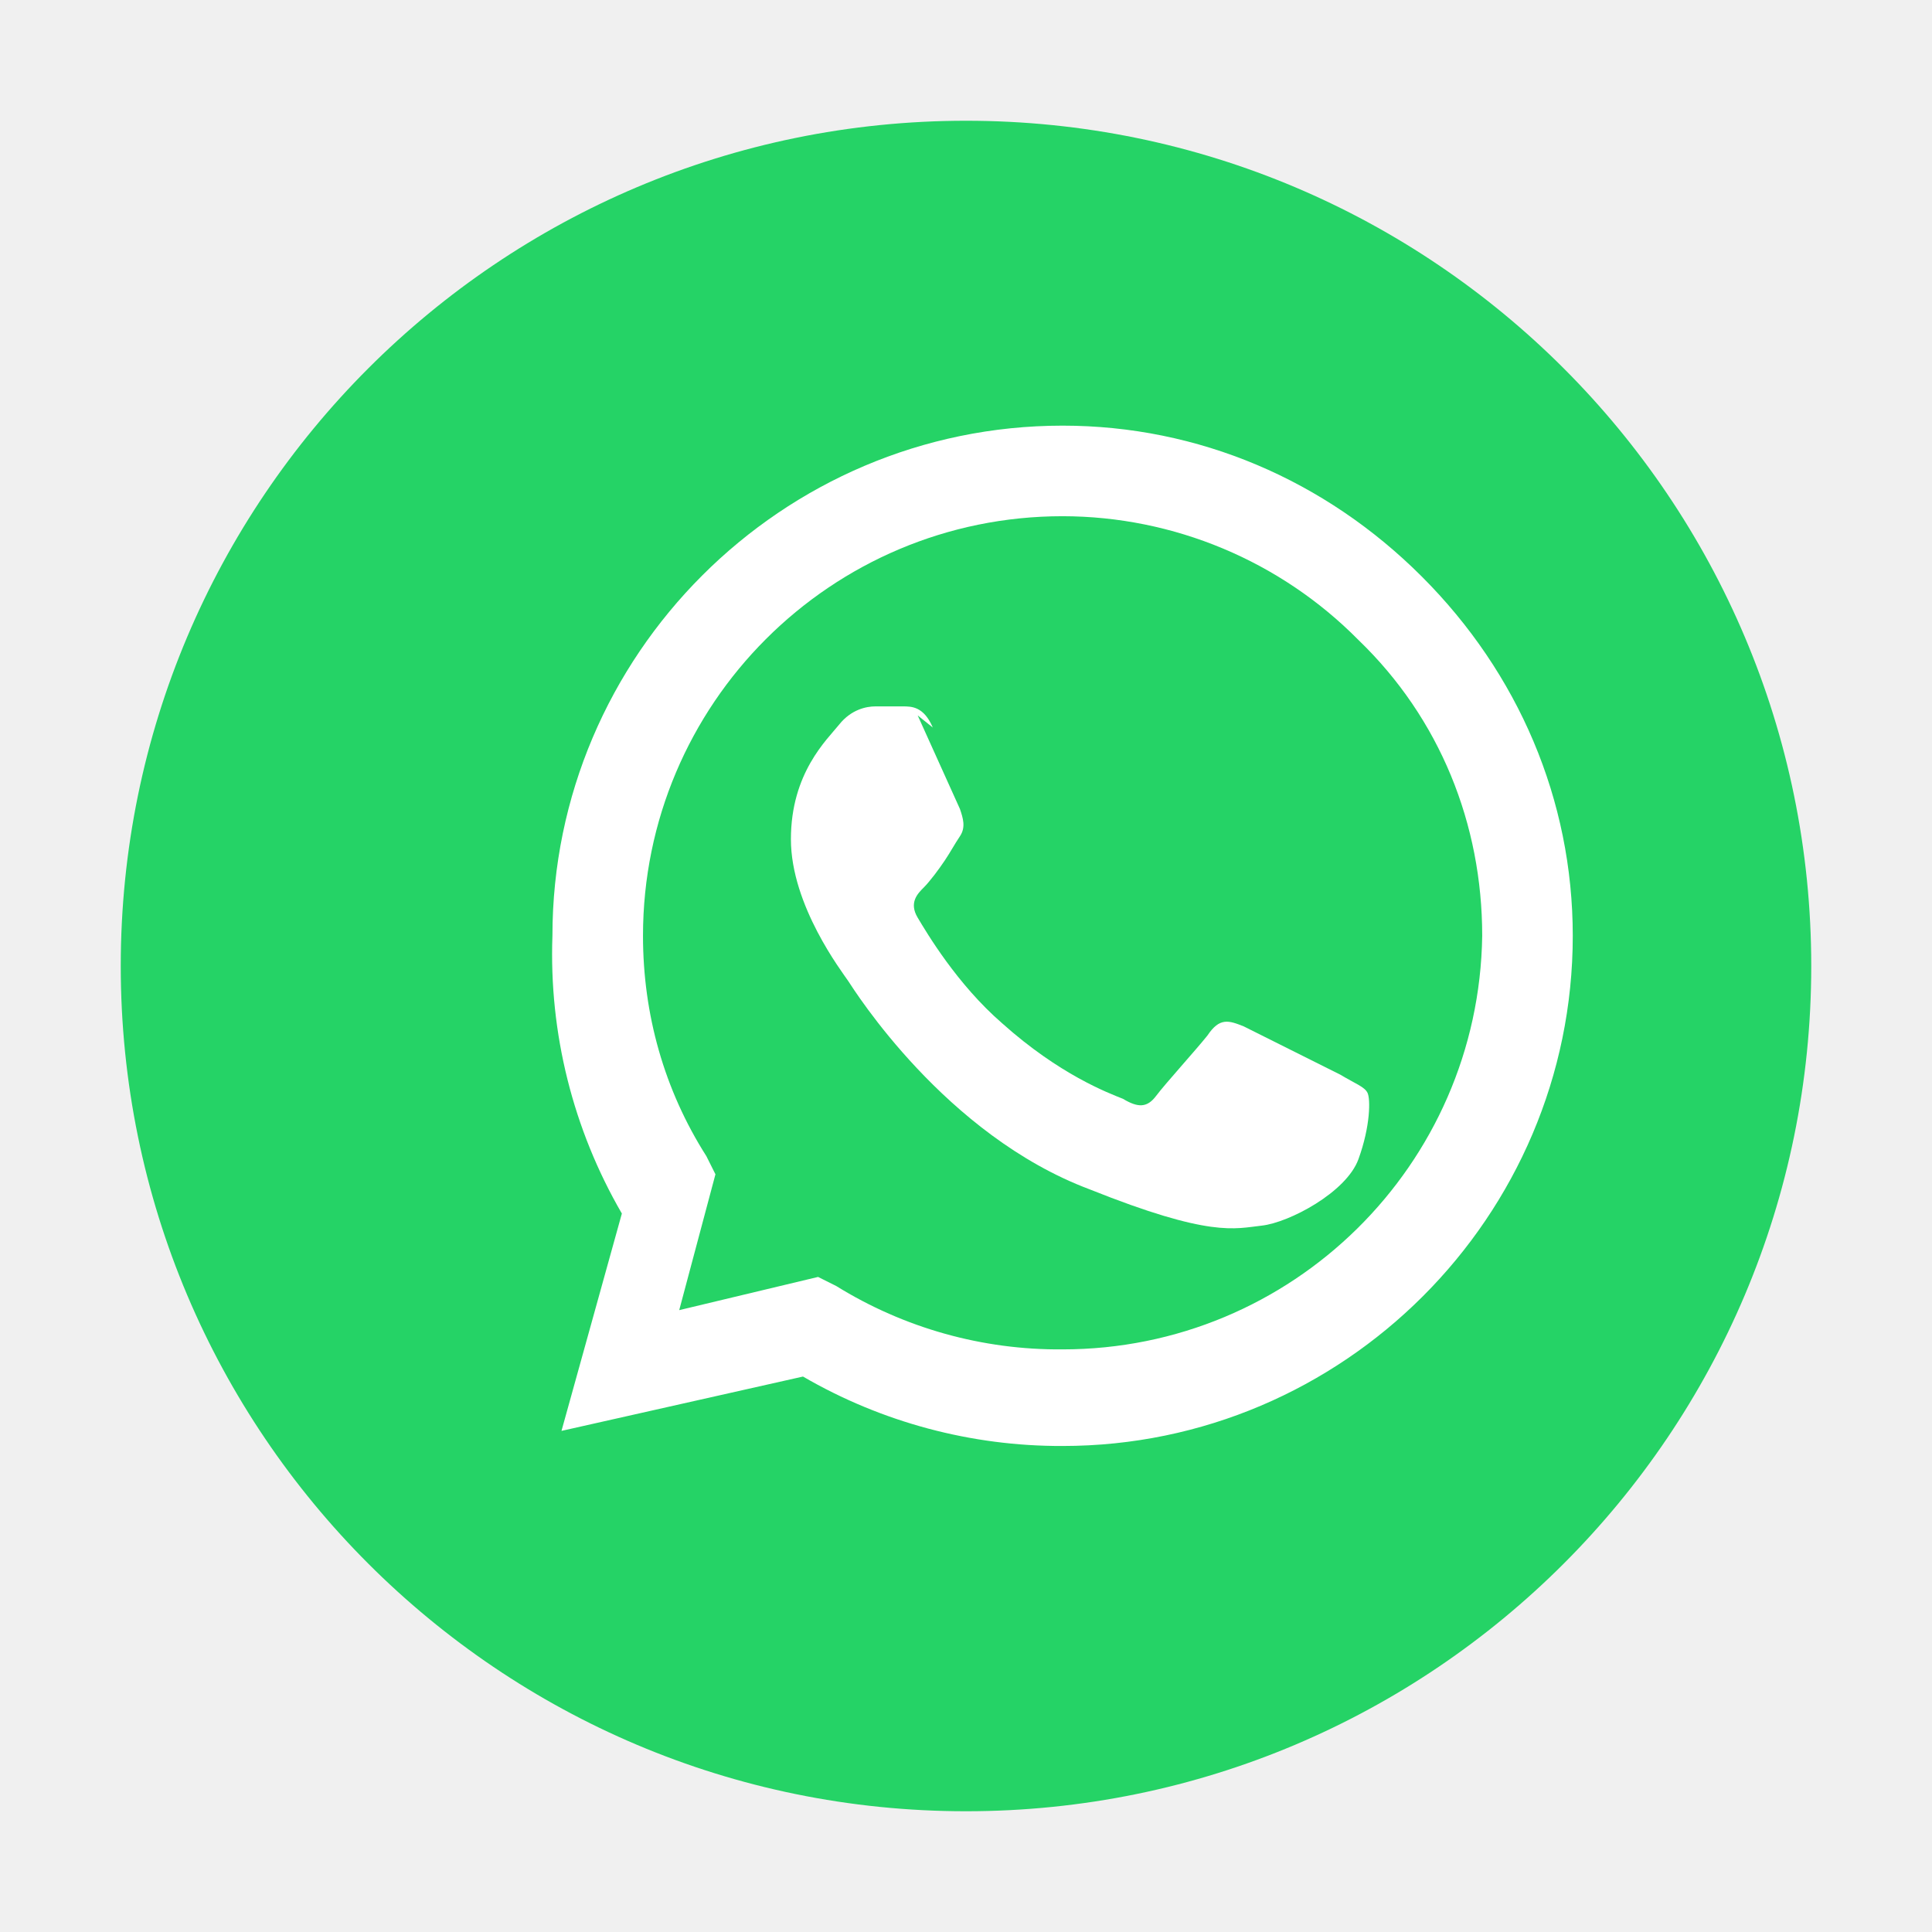
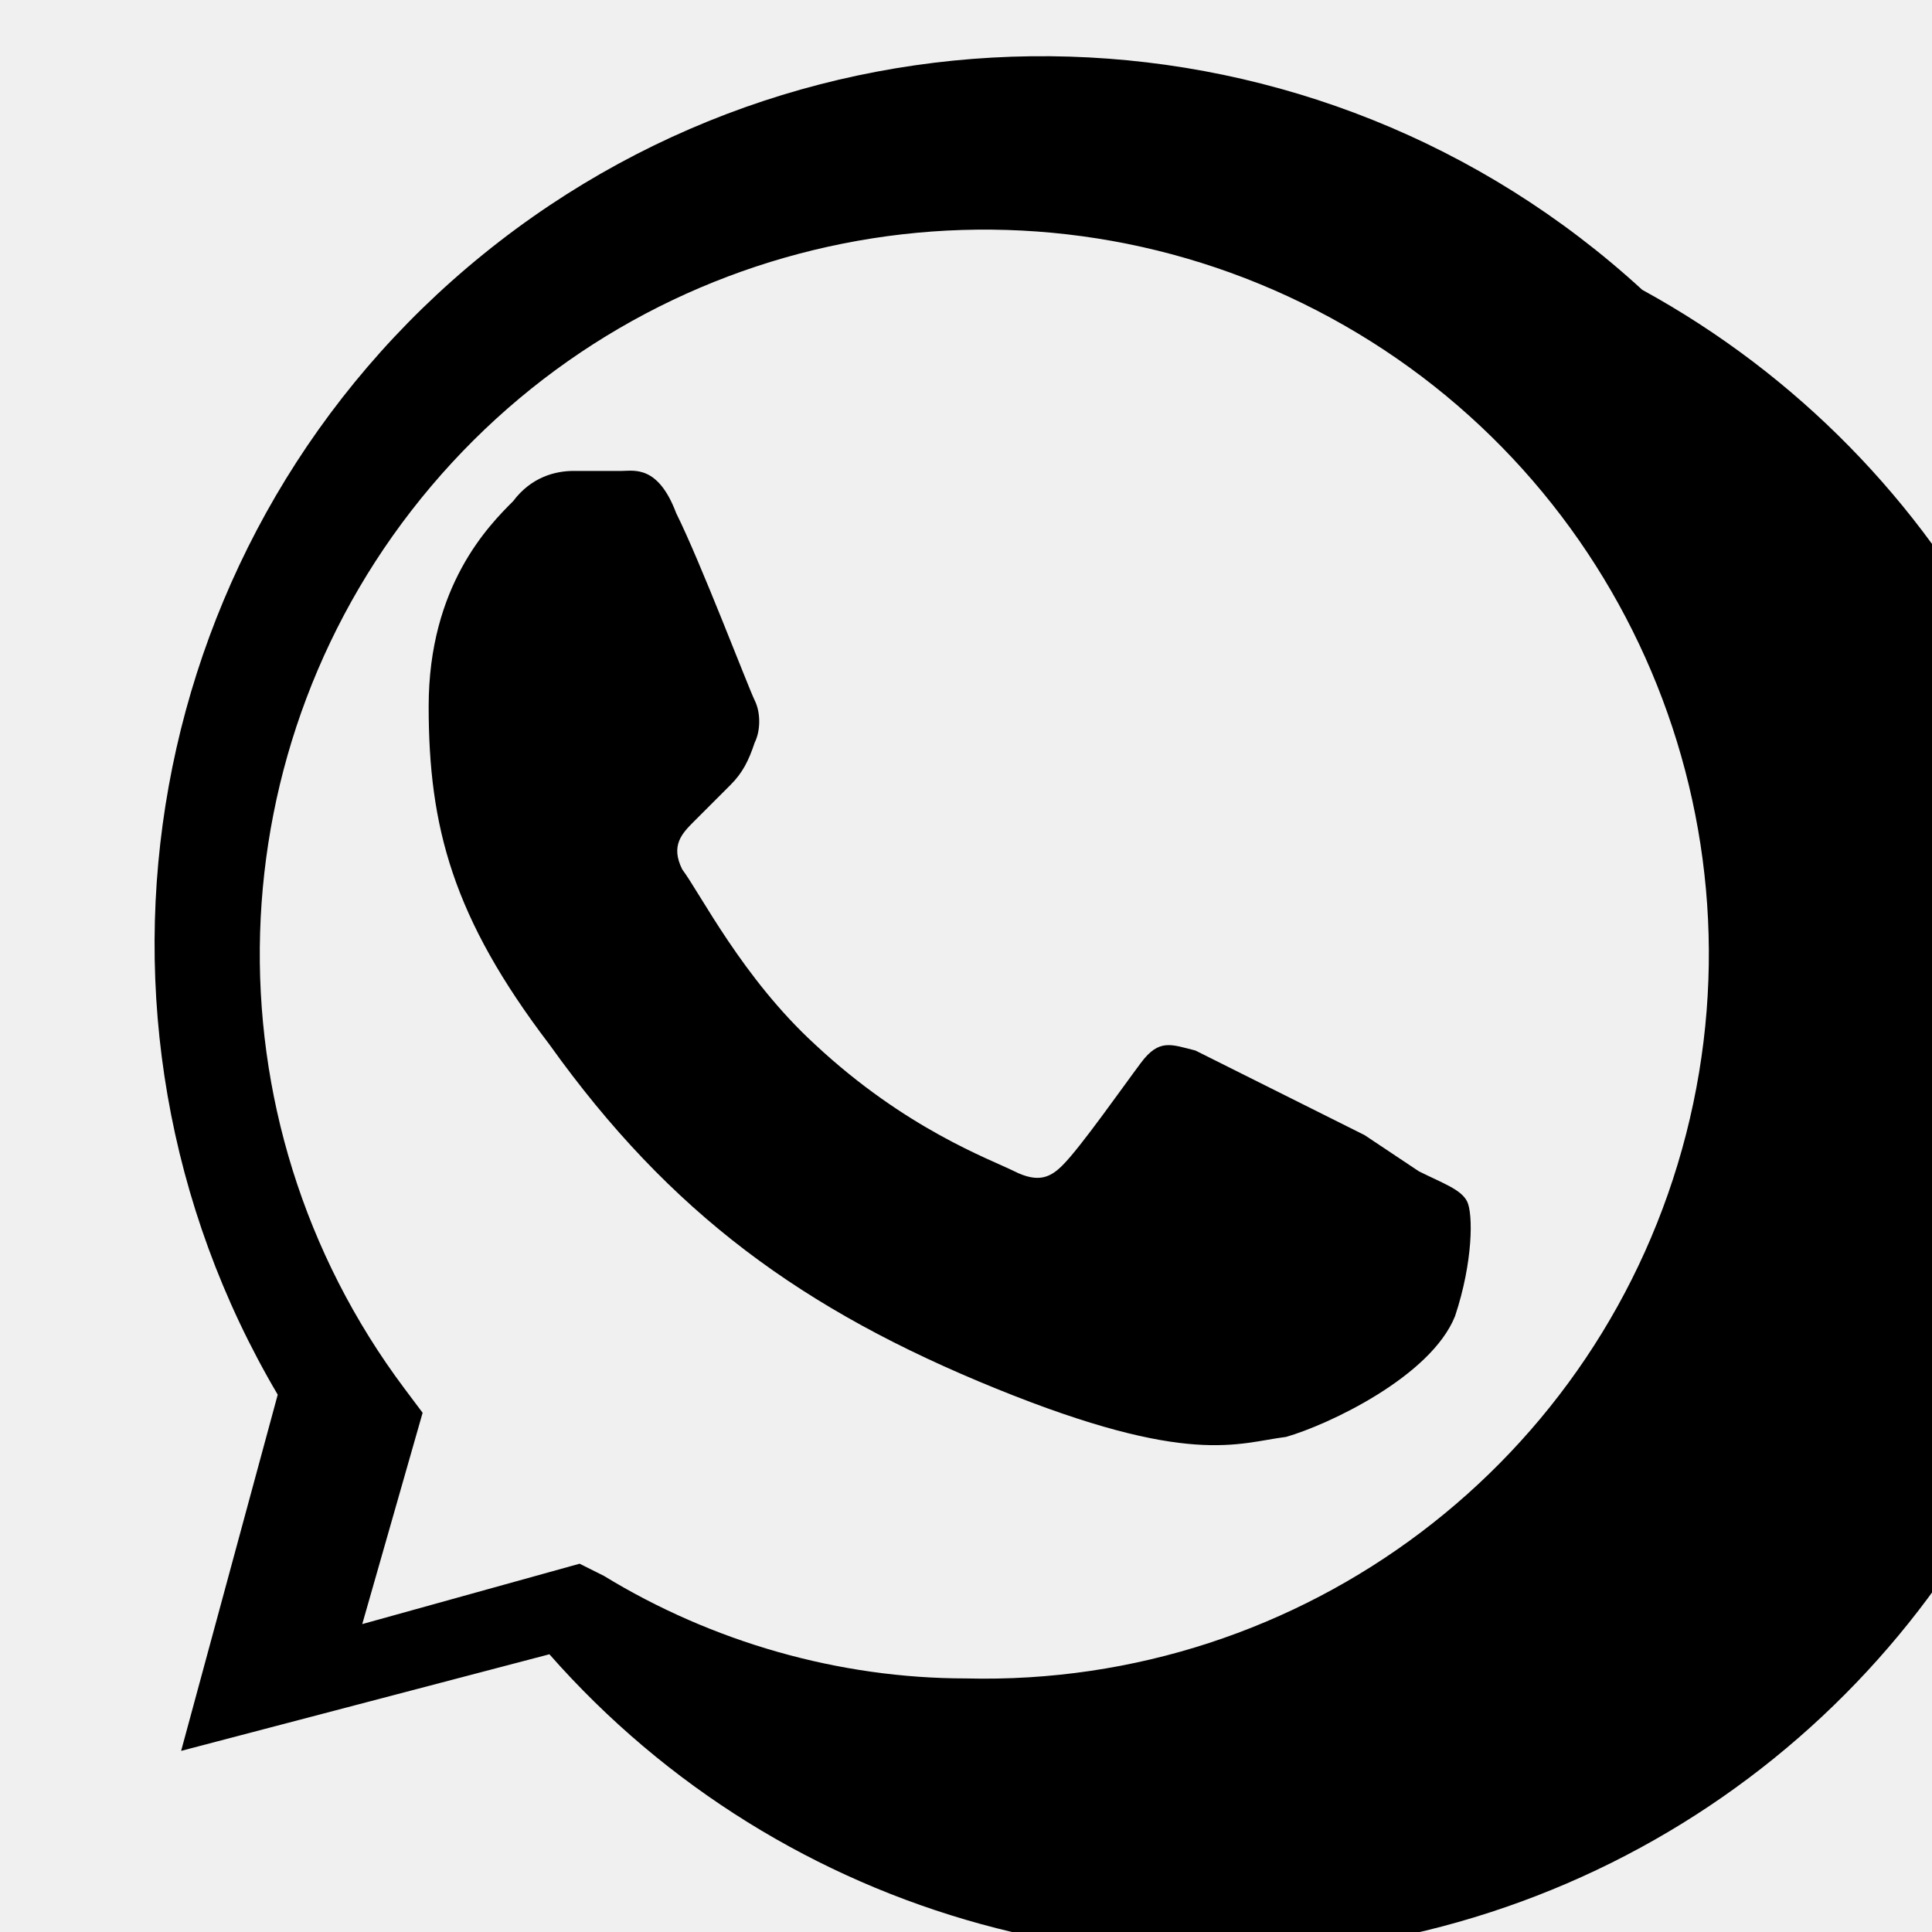
- <svg xmlns="http://www.w3.org/2000/svg" width="64" height="64" viewBox="0 0 64 64" role="img" aria-label="WhatsApp">
-   <circle cx="32" cy="32" r="28" fill="#25D366" />
-   <path d="M18.6 47.4l2-7.2A17.1 17.1 0 0 1 18.3 31c0-9.3 7.6-16.9 16.9-16.9 4.5 0 8.7 1.8 11.9 5 3.2 3.2 5 7.4 5 11.9 0 9.3-7.6 16.9-16.9 16.9a17 17 0 0 1-8.6-2.3l-8 1.8Z" fill="#fff" />
-   <path d="M35.2 17.1A13.9 13.9 0 0 0 21.3 31c0 2.6.7 5.1 2.1 7.3l.3.6-1.2 4.5 4.6-1.1.6.3a14 14 0 0 0 7.5 2.1A13.9 13.9 0 0 0 49.1 31c0-3.7-1.4-7.2-4.1-9.8a13.8 13.8 0 0 0-9.8-4.1Z" fill="#25D366" />
-   <path d="M30.9 24.1c-.3-.7-.7-.7-1-.7h-.9c-.3 0-.8.1-1.2.6-.4.5-1.6 1.6-1.6 3.8s1.7 4.4 1.9 4.7c.2.3 3.2 5.1 8 6.9 4 1.6 4.8 1.3 5.7 1.2.9-.1 2.8-1.1 3.2-2.2.4-1.1.4-2 .3-2.2-.1-.2-.4-.3-.9-.6l-3.2-1.6c-.5-.2-.8-.3-1.2.3-.4.5-1.4 1.6-1.7 2-.3.4-.6.4-1.1.1-.5-.2-2.1-.8-4-2.5-1.5-1.3-2.5-3-2.8-3.5-.3-.5 0-.8.2-1 .2-.2.5-.6.7-.9.2-.3.3-.5.5-.8.2-.3.1-.6 0-.9l-1.4-3.1Z" fill="#fff" />
+ <svg xmlns="http://www.w3.org/2000/svg" viewBox="0 0 32 32" fill="none">
+   <path fill="currentColor" d="M27.2 4.8A14.7 14.7 0 0 0 4.6 23.1L3 29l6.1-1.6A14.7 14.7 0 1 0 27.2 4.8ZM16 27.8c-2.1 0-4.2-.6-6-1.7l-.4-.2-3.6 1 1-3.5-.3-.4a12 12 0 1 1 9.3 4.8Zm6.6-9c-.4-.2-2.4-1.2-2.8-1.4-.4-.1-.6-.2-.9.2s-1 1.4-1.3 1.7c-.2.2-.4.3-.8.1-.4-.2-1.8-.7-3.3-2.1-1.2-1.1-1.9-2.5-2.2-2.9-.2-.4 0-.6.2-.8.2-.2.4-.4.6-.6.2-.2.3-.4.4-.7.1-.2.1-.5 0-.7-.1-.2-.9-2.3-1.3-3.1-.3-.8-.7-.7-.9-.7h-.8c-.3 0-.7.1-1 .5-.4.4-1.4 1.4-1.4 3.4 0 2 .4 3.5 2 5.6 2 2.8 4.2 4.4 7.4 5.7 3.2 1.3 4 .9 4.8.8.7-.2 2.4-1 2.8-2 .3-.9.3-1.7.2-1.9-.1-.2-.4-.3-.8-.5Z" />
</svg>
